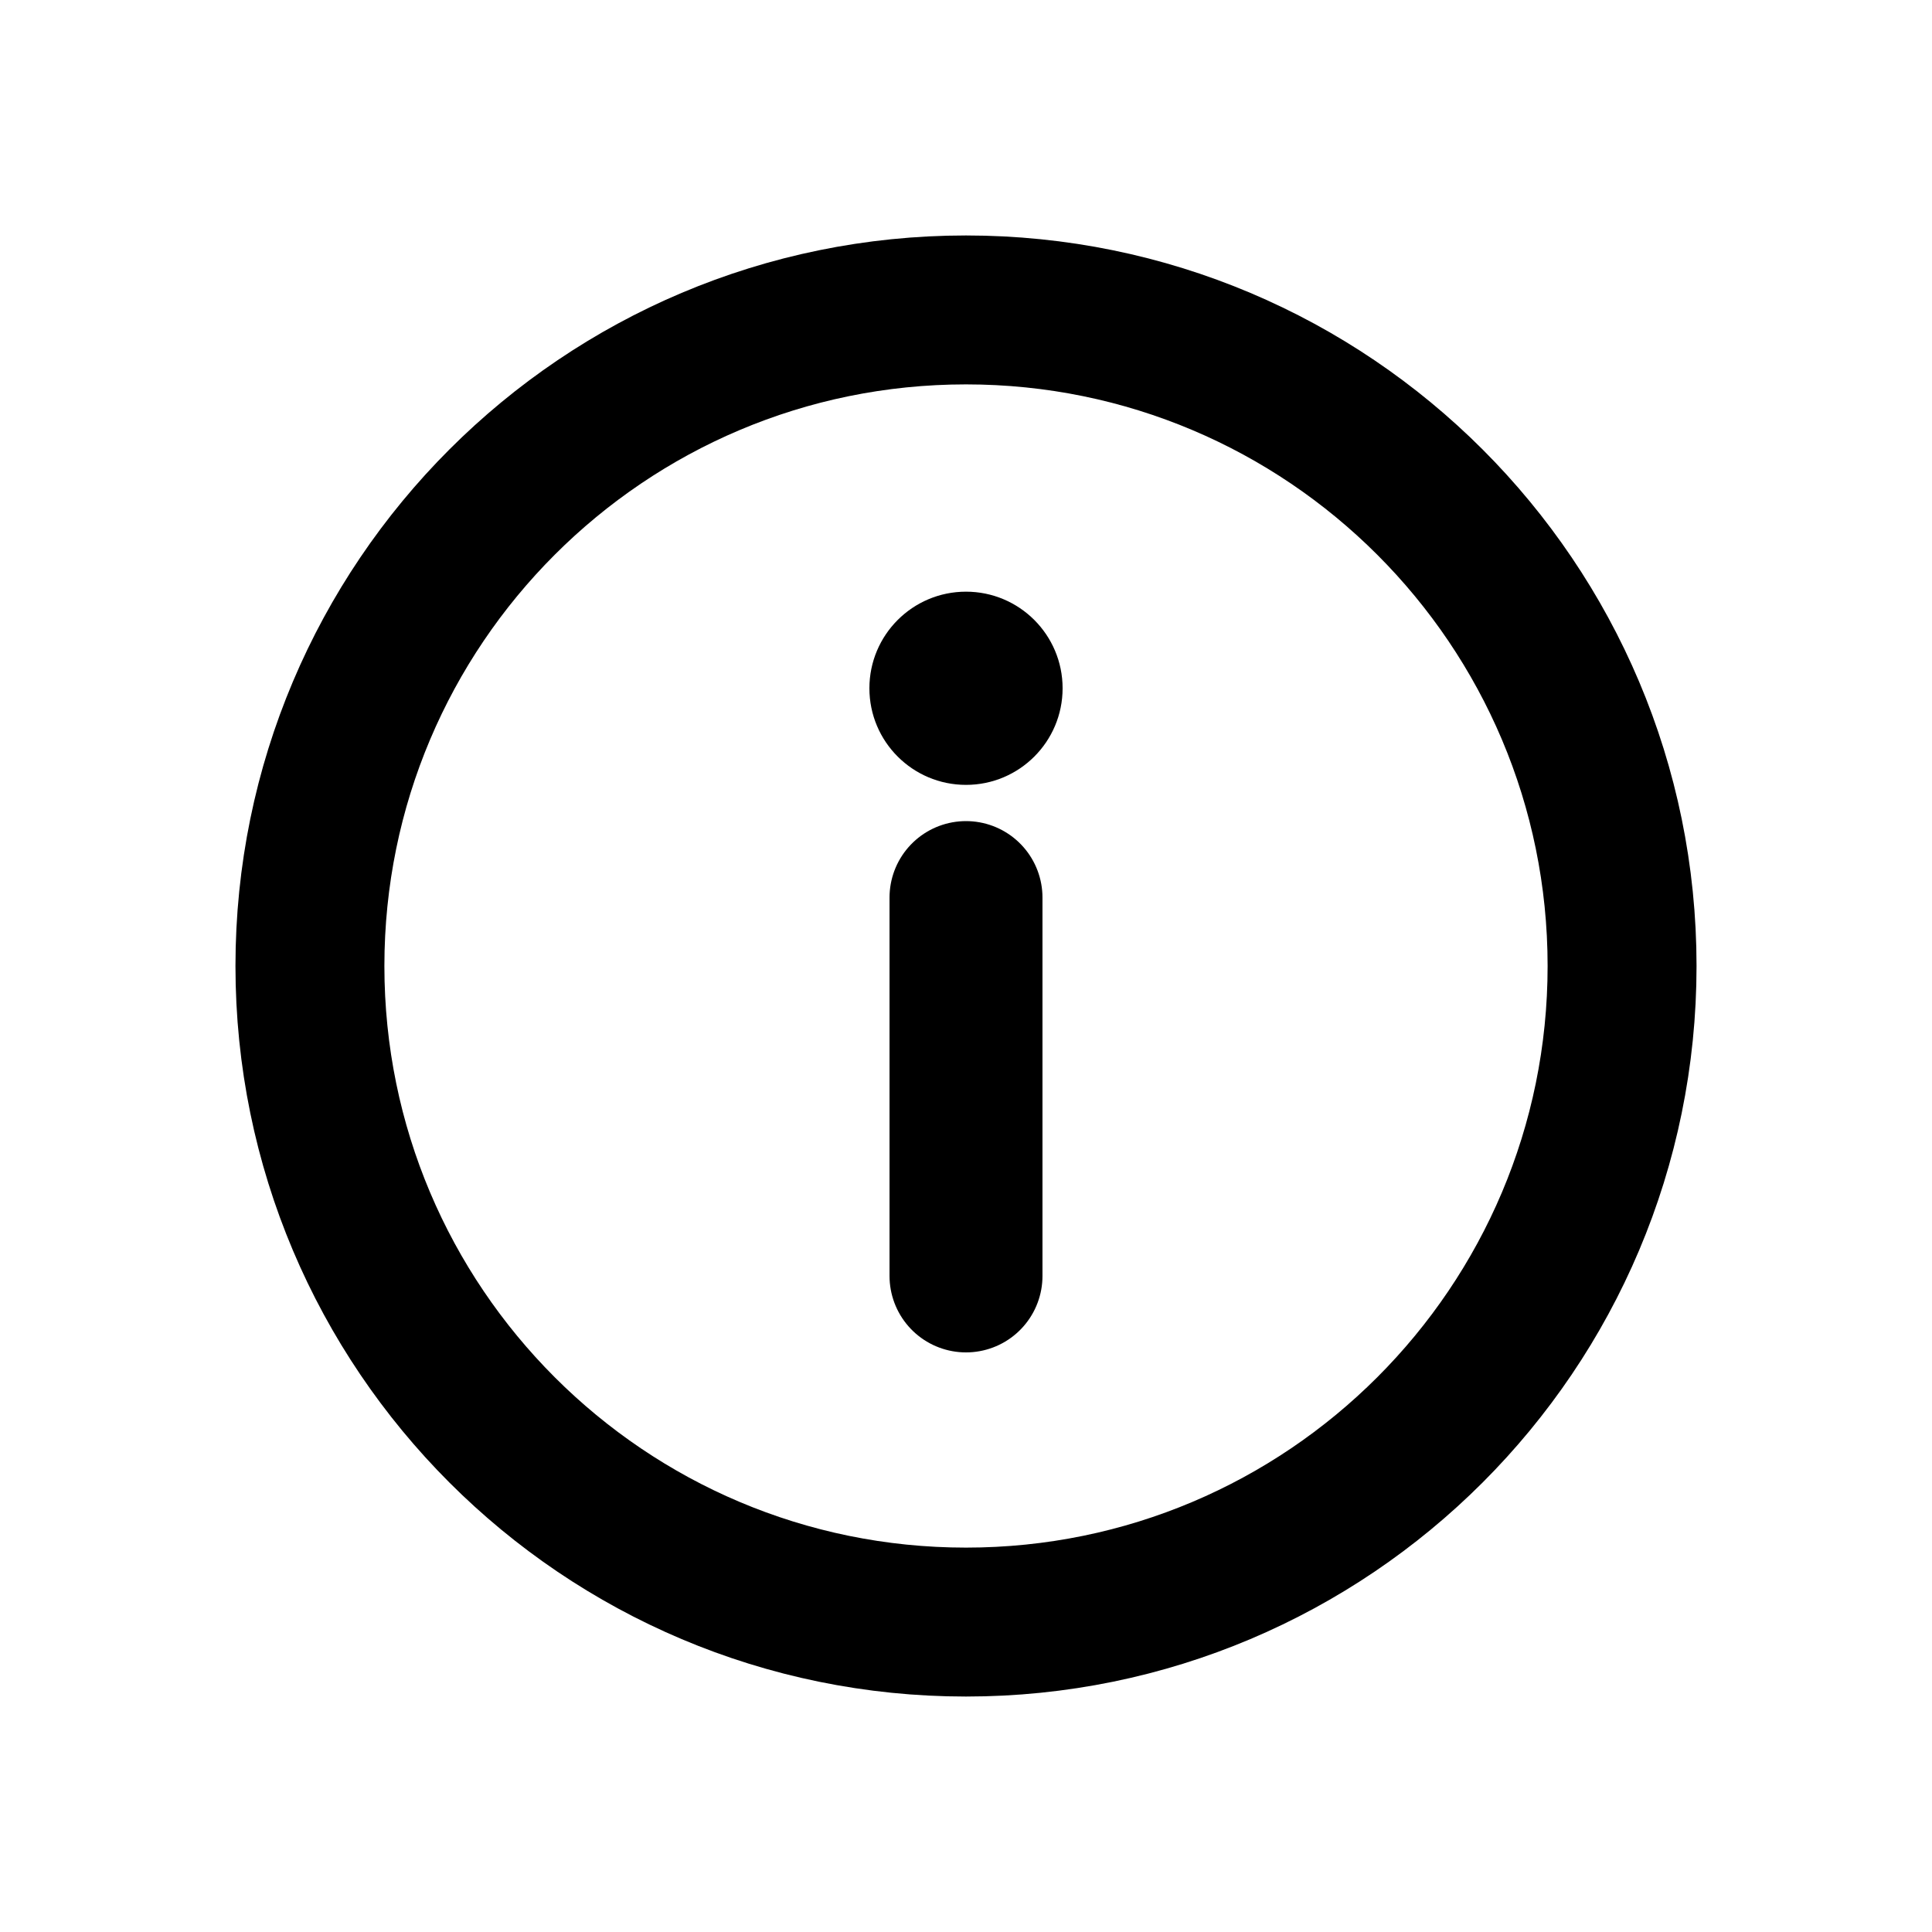
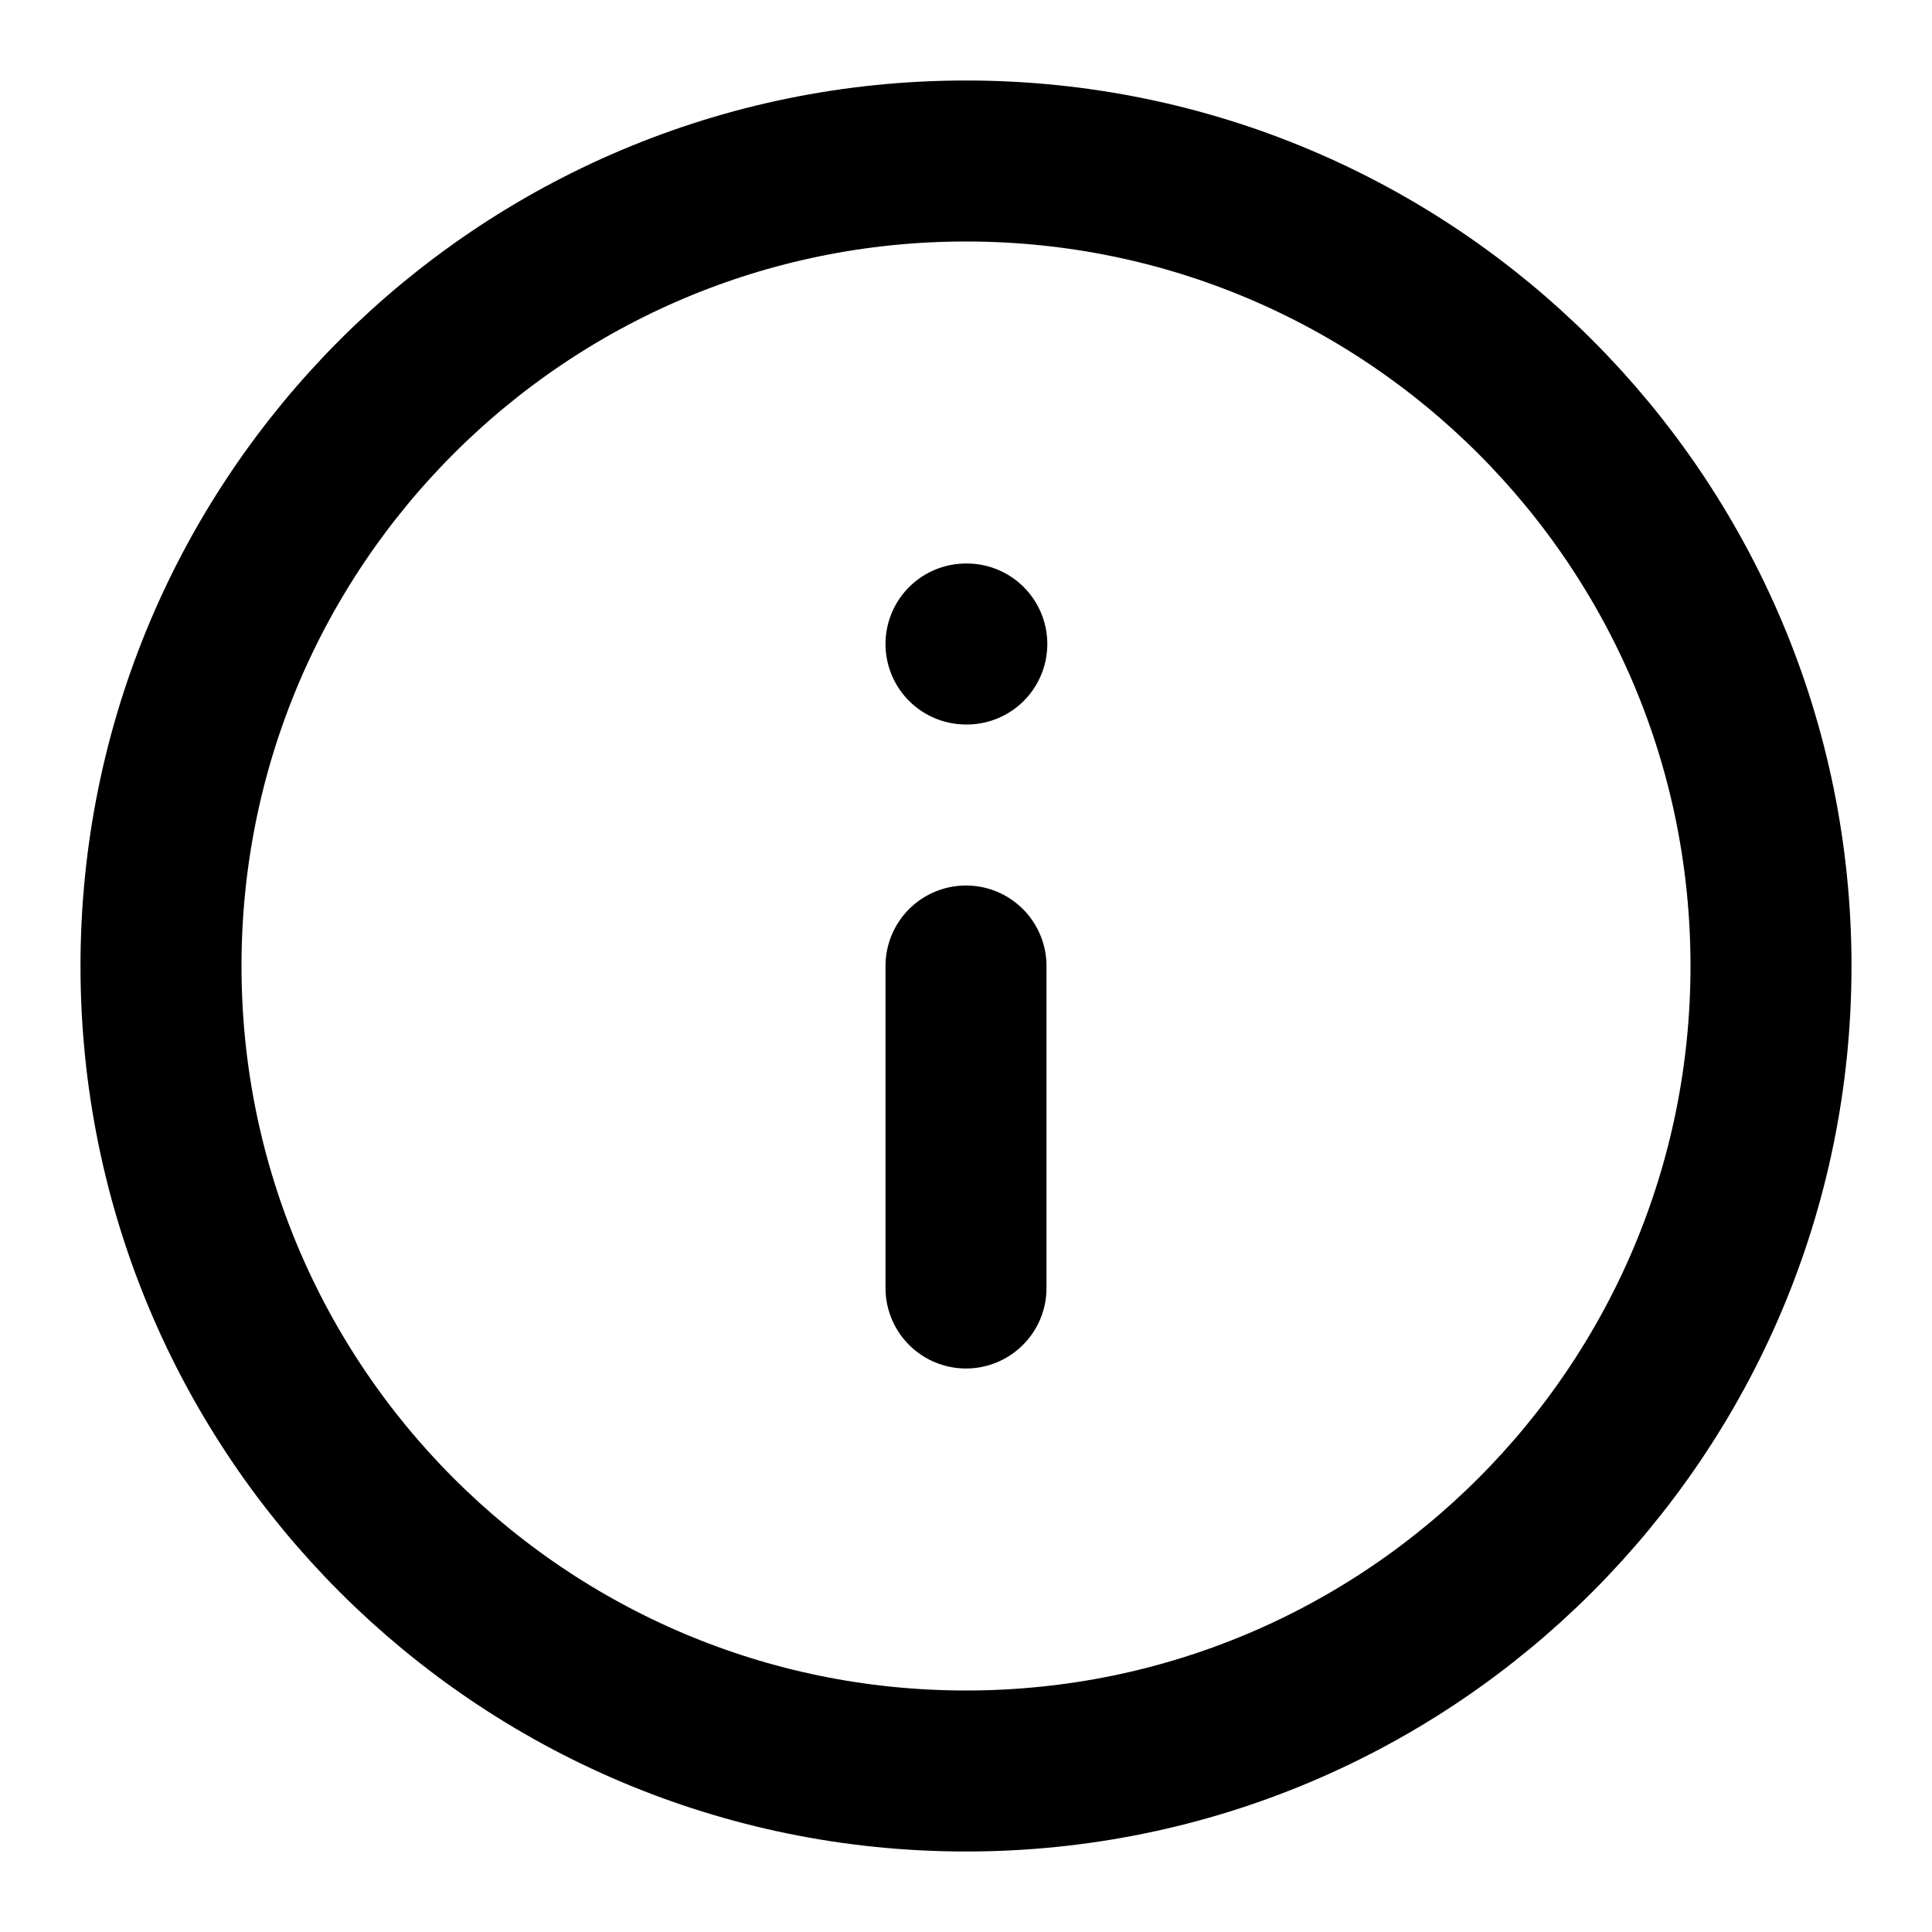
- <svg xmlns="http://www.w3.org/2000/svg" viewBox="0 0 24 24" fill="none">
-   <circle cx="12" cy="12" r="8.15" stroke="#000" stroke-width="1.85" />
-   <circle cx="12" cy="8.55" r="1.2" fill="#000" />
-   <path d="M12 11.15v4.7" stroke="#000" stroke-width="1.9" stroke-linecap="round" />
+ <svg xmlns="http://www.w3.org/2000/svg" viewBox="0 0 24 24" fill="none" stroke="#000" stroke-width="2" stroke-linecap="round" stroke-linejoin="round">
+   <circle cx="12" cy="12" r="10" />
+   <path d="M12 16v-4" />
+   <path d="M12 8h.01" />
</svg>
